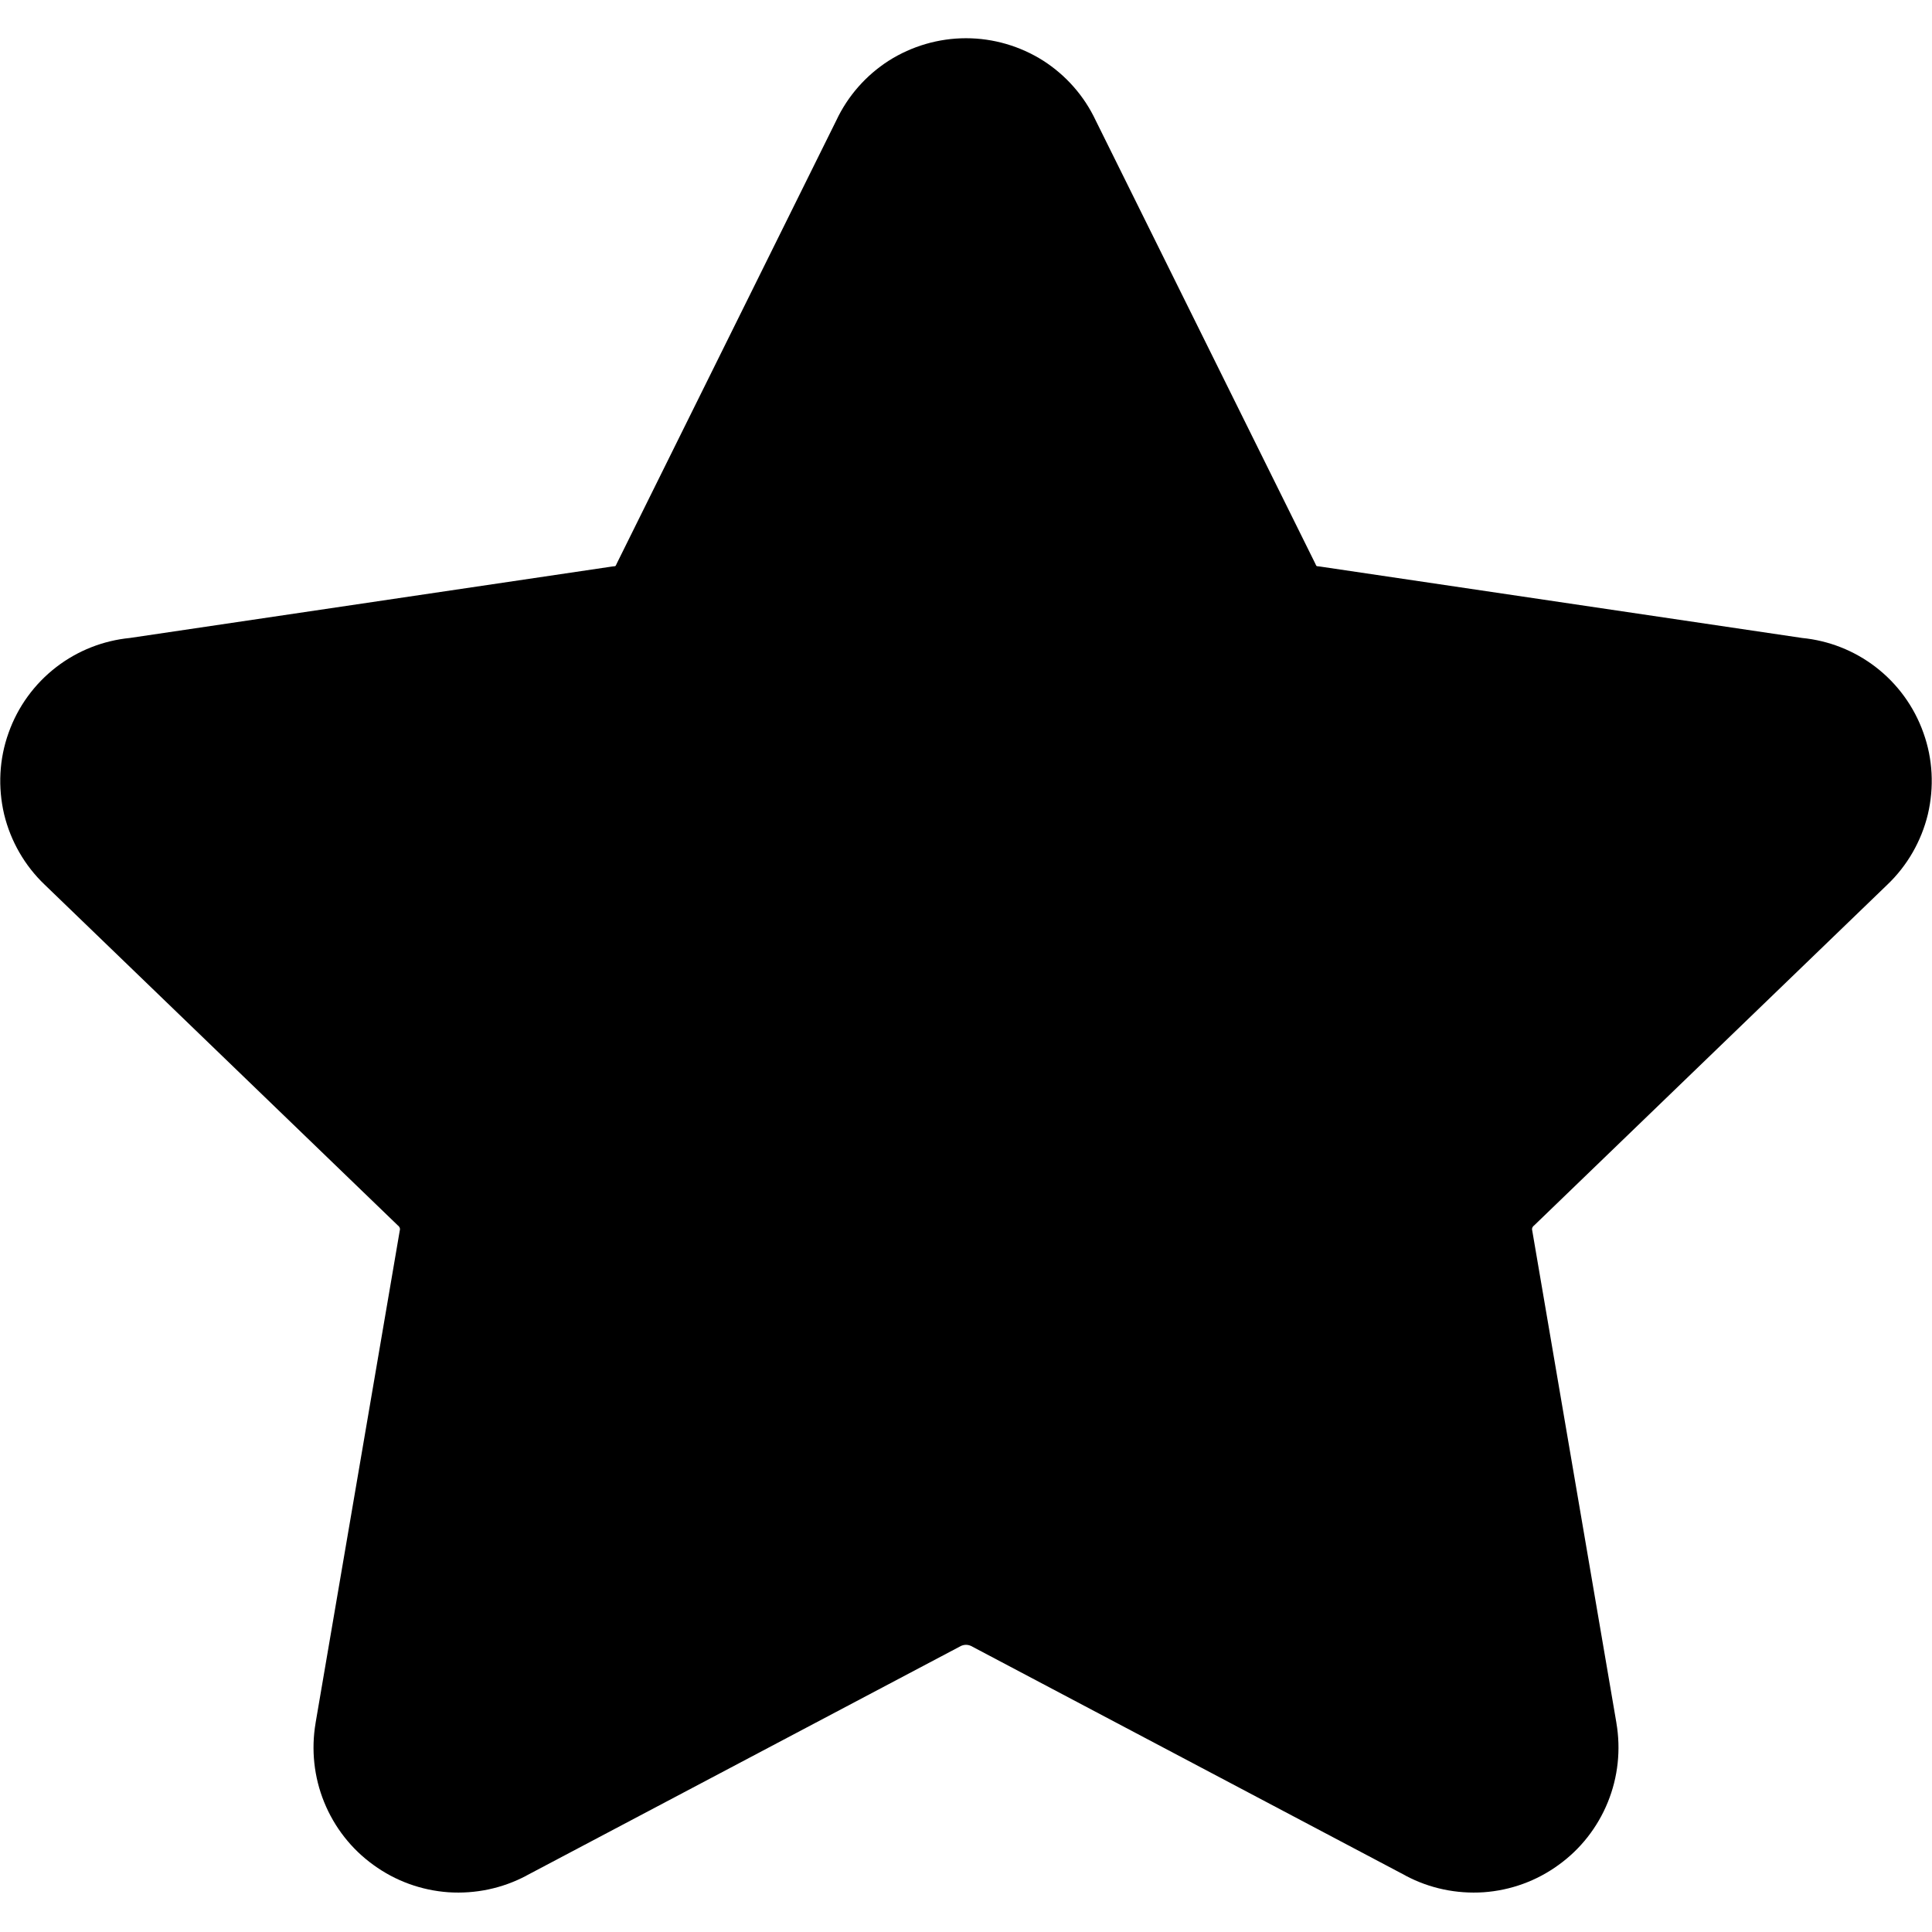
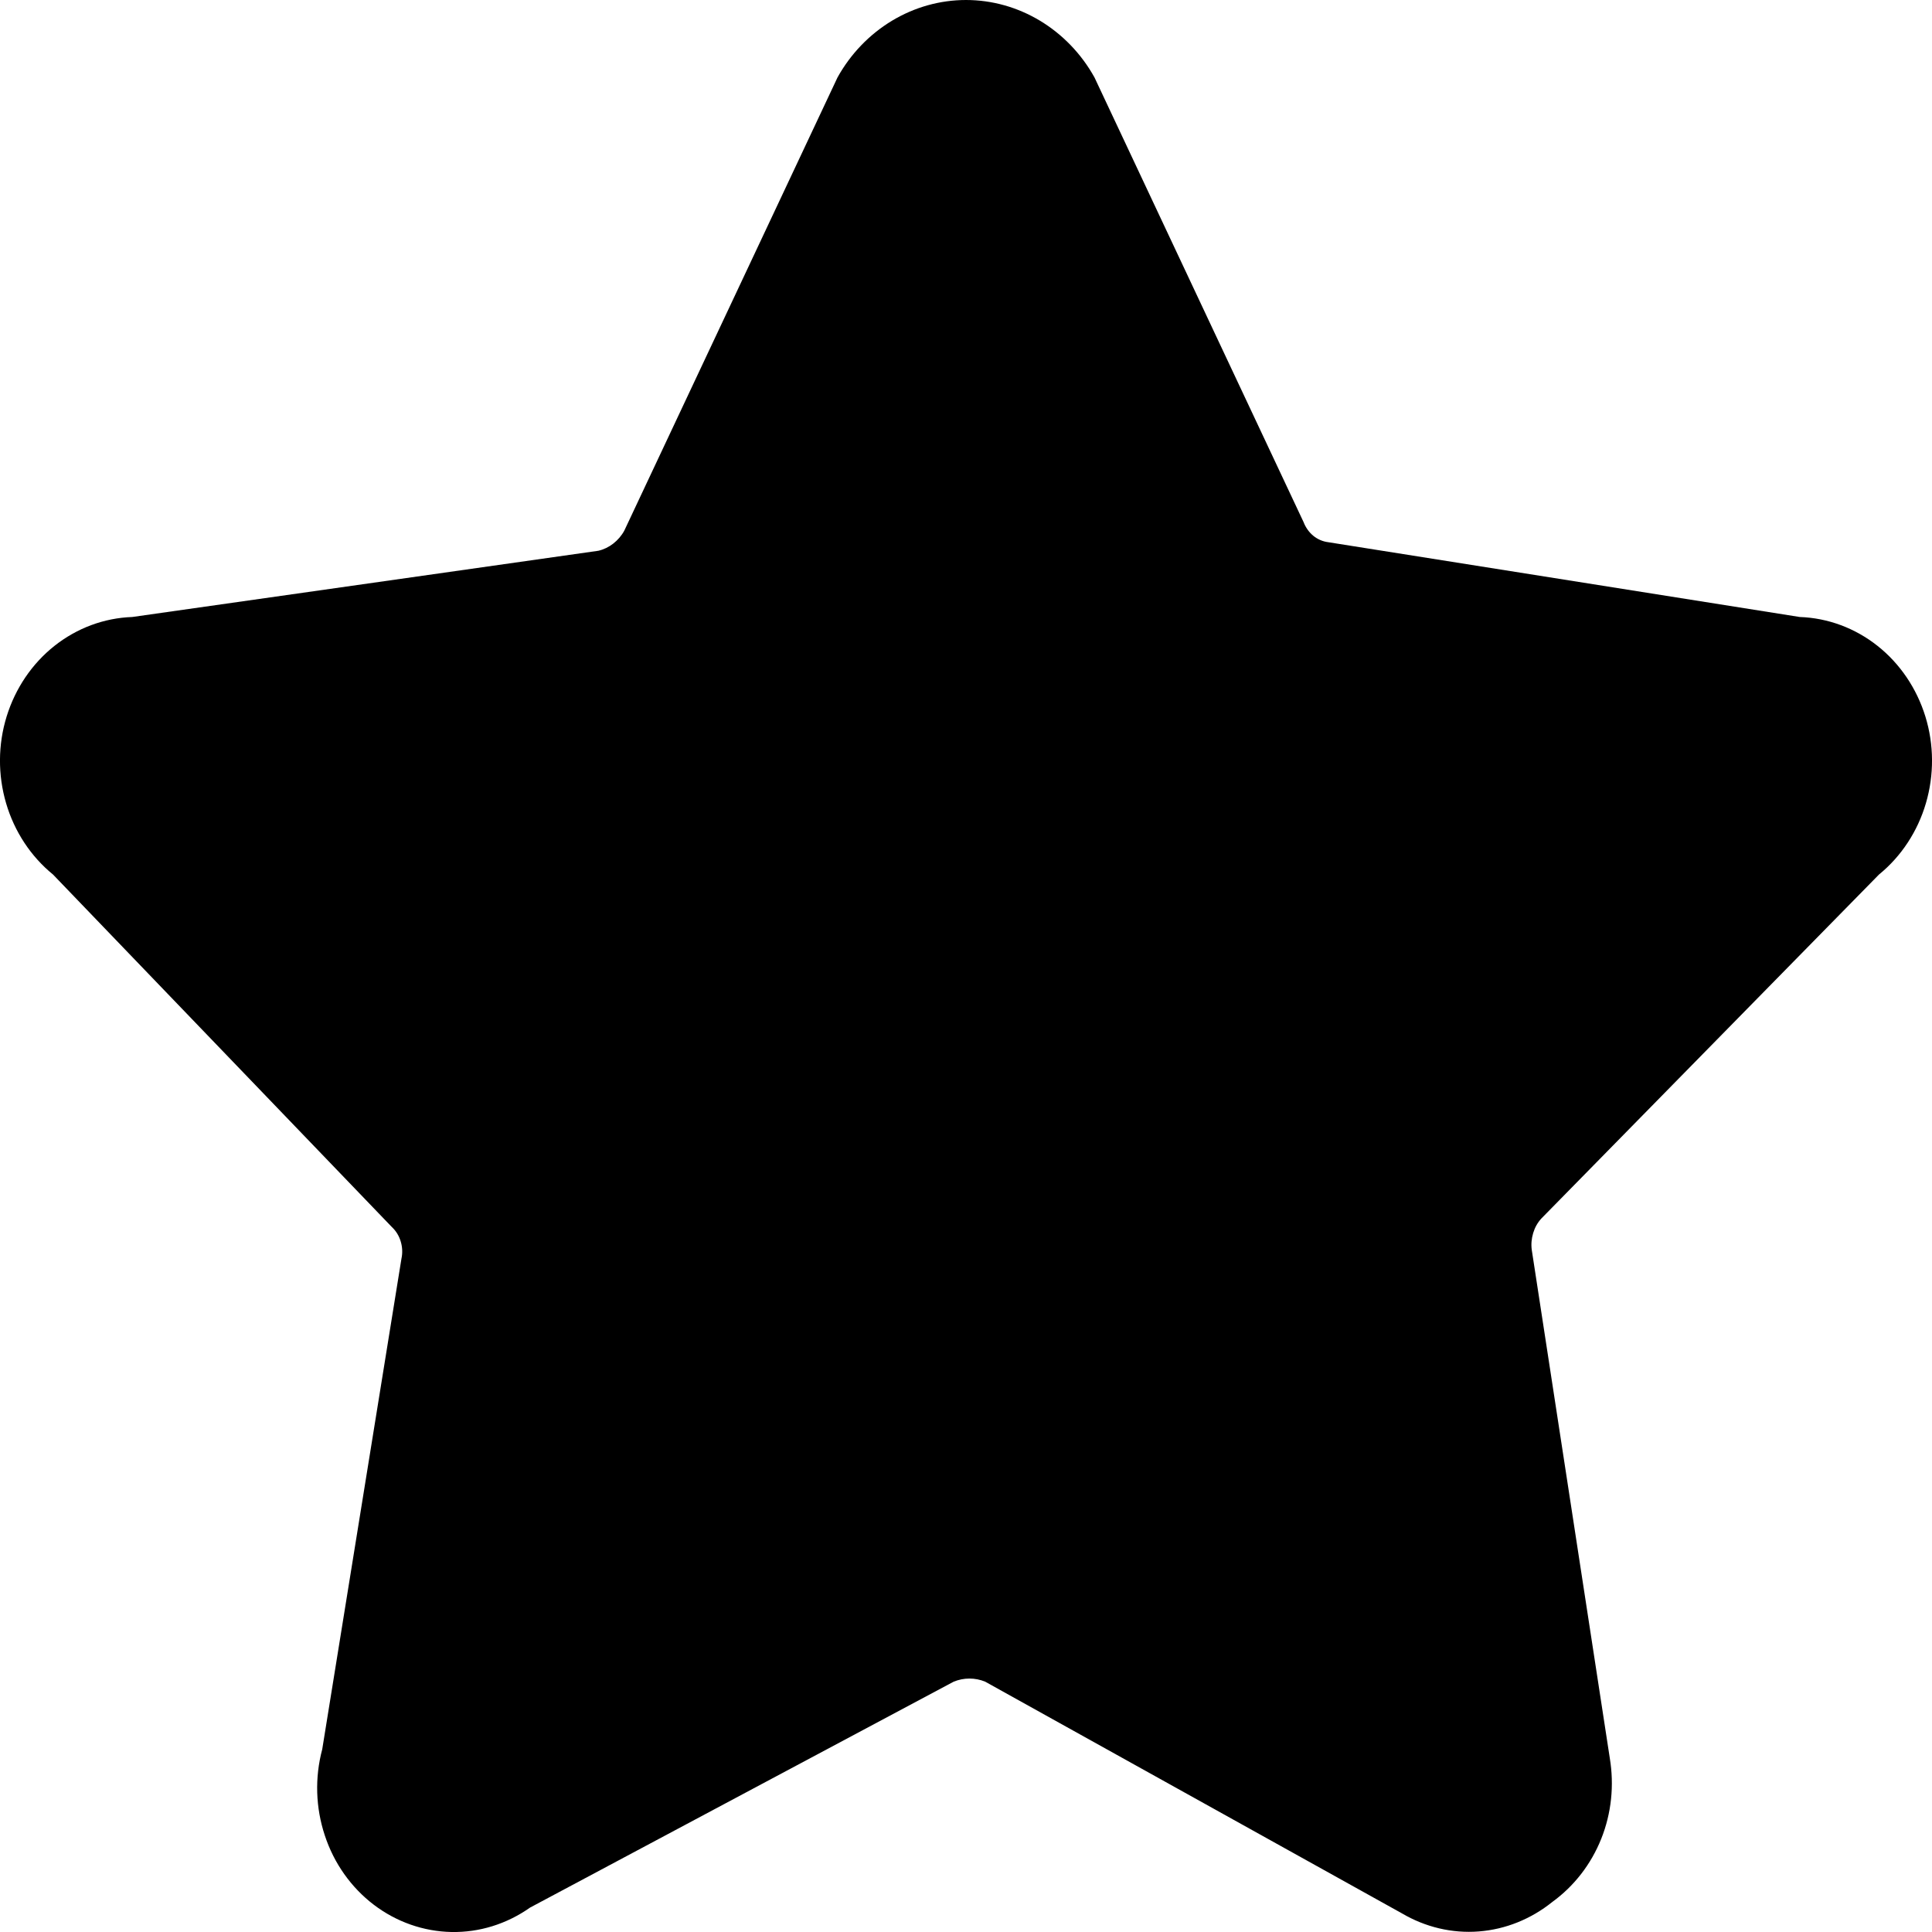
<svg xmlns="http://www.w3.org/2000/svg" viewBox="0 0 14 14">
-   <path fill-rule="evenodd" d="M7 0.277C6.802 0.277 6.607 0.334 6.44 0.44C6.275 0.546 6.143 0.696 6.06 0.873L4.472 4.078C4.469 4.084 4.466 4.091 4.463 4.097C4.462 4.099 4.461 4.1 4.46 4.101C4.458 4.102 4.457 4.103 4.455 4.103C4.449 4.104 4.443 4.104 4.437 4.105L0.941 4.623C0.748 4.642 0.564 4.714 0.409 4.833C0.25 4.955 0.129 5.121 0.062 5.311C-0.006 5.5 -0.016 5.705 0.03 5.901C0.077 6.095 0.179 6.273 0.324 6.411L2.883 8.88L2.883 8.88L2.889 8.885C2.892 8.889 2.895 8.893 2.897 8.898C2.898 8.902 2.899 8.908 2.898 8.912L2.897 8.916L2.287 12.484L2.287 12.485C2.254 12.678 2.275 12.877 2.349 13.059C2.423 13.241 2.546 13.399 2.706 13.514C2.865 13.63 3.053 13.698 3.249 13.712C3.445 13.725 3.64 13.684 3.814 13.592L3.814 13.592L3.815 13.591L6.964 11.927C6.975 11.922 6.988 11.919 7 11.919C7.012 11.919 7.025 11.922 7.036 11.927L10.185 13.591L10.186 13.592C10.359 13.684 10.555 13.725 10.751 13.712C10.947 13.698 11.135 13.63 11.294 13.514C11.454 13.399 11.577 13.241 11.651 13.059C11.725 12.877 11.746 12.678 11.713 12.485L11.713 12.484L11.103 8.916L11.102 8.912C11.101 8.908 11.102 8.902 11.103 8.898C11.105 8.893 11.108 8.889 11.111 8.885L11.111 8.885L11.117 8.88L13.676 6.411C13.821 6.273 13.923 6.095 13.97 5.901C14.016 5.705 14.006 5.5 13.938 5.311C13.871 5.121 13.75 4.955 13.591 4.833C13.436 4.714 13.252 4.642 13.059 4.623L9.563 4.105C9.557 4.104 9.551 4.104 9.545 4.103C9.543 4.103 9.542 4.102 9.54 4.101C9.539 4.1 9.538 4.099 9.537 4.097C9.534 4.091 9.531 4.084 9.528 4.078L7.94 0.873C7.857 0.696 7.725 0.546 7.56 0.44C7.393 0.334 7.198 0.277 7 0.277Z" clip-rule="evenodd" />
+   <path d="M13.616 6.337C13.777 6.206 13.896 6.025 13.956 5.82C14.016 5.615 14.015 5.396 13.952 5.192C13.889 4.988 13.768 4.809 13.605 4.68C13.442 4.551 13.245 4.478 13.042 4.471L9.625 3.929C9.585 3.924 9.548 3.908 9.516 3.882C9.485 3.856 9.461 3.822 9.446 3.783L7.931 0.561C7.836 0.39 7.7 0.249 7.536 0.15C7.373 0.052 7.188 0 7 0C6.812 0 6.627 0.052 6.464 0.15C6.3 0.249 6.164 0.39 6.069 0.561L4.524 3.845C4.504 3.882 4.476 3.914 4.444 3.939C4.412 3.964 4.375 3.982 4.336 3.991L0.958 4.471C0.755 4.478 0.558 4.551 0.395 4.68C0.232 4.809 0.111 4.988 0.048 5.192C-0.015 5.396 -0.016 5.615 0.044 5.82C0.104 6.025 0.223 6.206 0.384 6.337L2.84 8.892C2.87 8.92 2.892 8.956 2.904 8.997C2.916 9.037 2.918 9.08 2.909 9.121L2.335 12.676C2.28 12.882 2.287 13.1 2.354 13.301C2.42 13.502 2.544 13.677 2.708 13.802C2.872 13.927 3.069 13.996 3.271 14C3.474 14.004 3.672 13.942 3.841 13.823L6.911 12.186C6.984 12.156 7.066 12.156 7.139 12.186L10.159 13.865C10.329 13.965 10.522 14.011 10.716 13.996C10.91 13.981 11.095 13.906 11.249 13.782C11.406 13.668 11.529 13.51 11.603 13.325C11.677 13.14 11.698 12.937 11.665 12.739L11.1 9.059C11.094 9.017 11.098 8.975 11.11 8.935C11.122 8.895 11.142 8.859 11.17 8.829L13.616 6.337Z" />
</svg>
